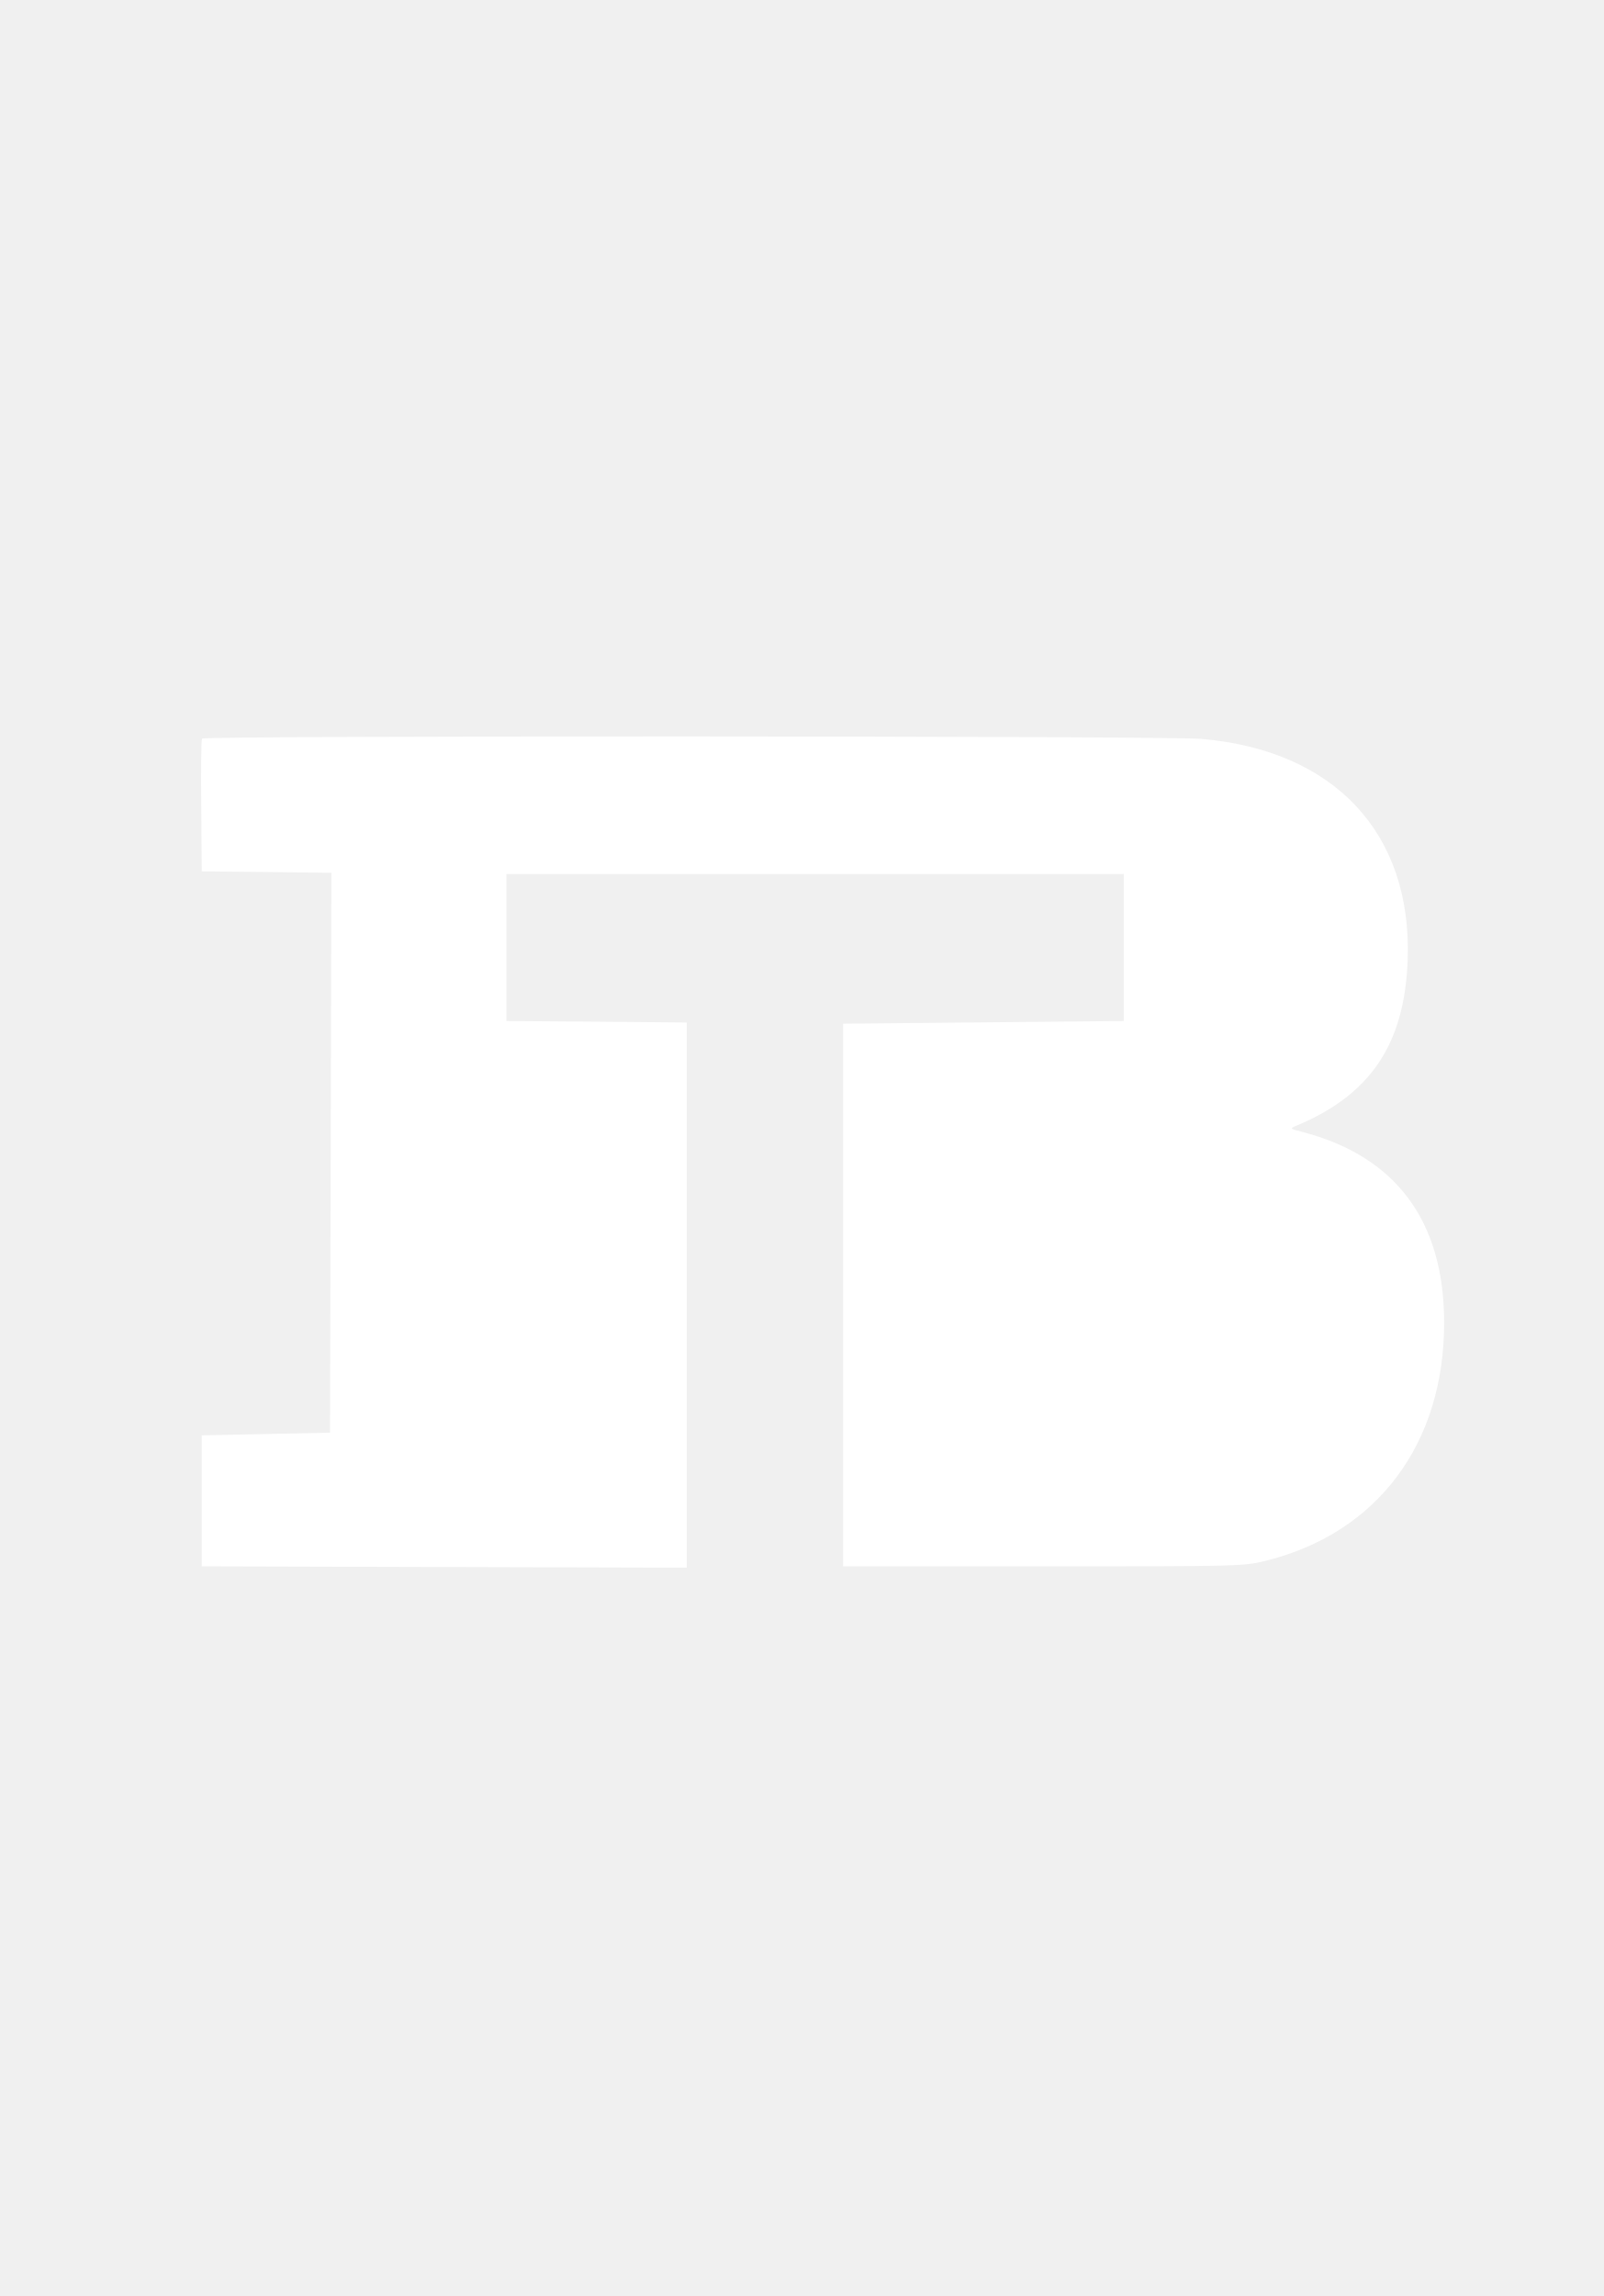
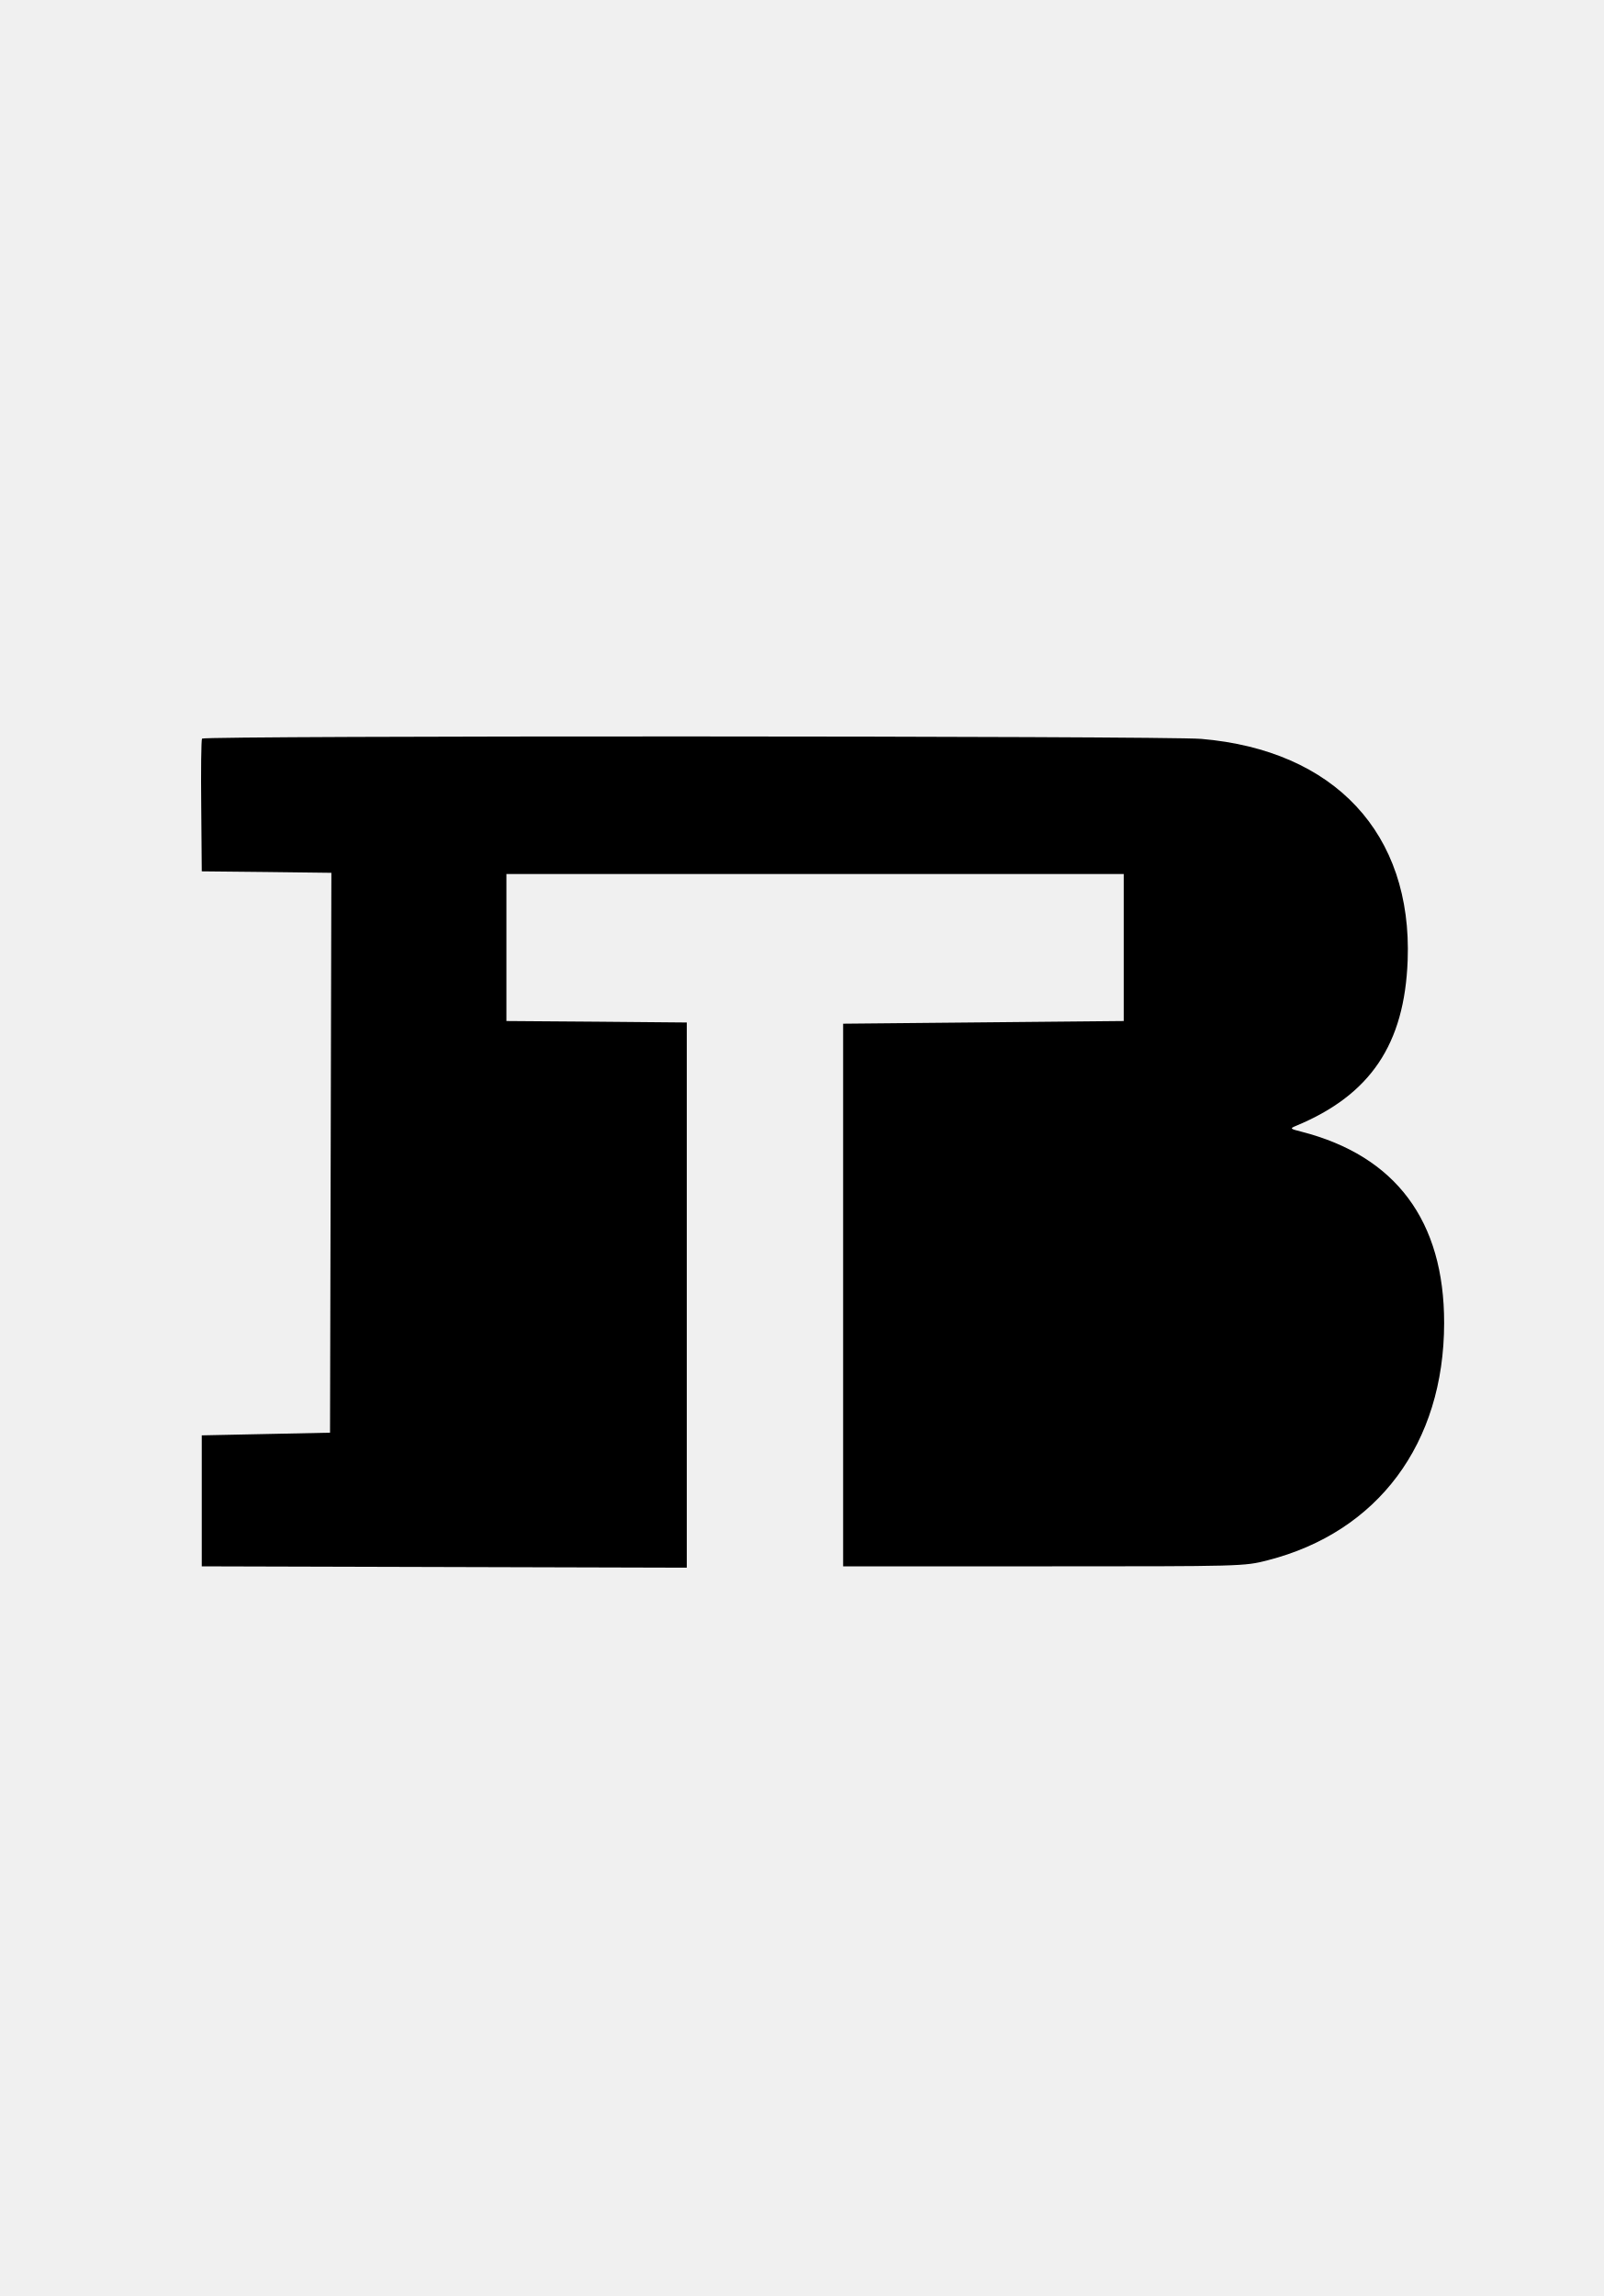
<svg xmlns="http://www.w3.org/2000/svg" version="1.0" width="767pt" height="1098pt" viewBox="0 0 600 490" preserveAspectRatio="xMidYMid meet">
-   <g transform="translate(0,490) scale(0.05,-0.05)" fill="#ffffff" stroke="none">
+   <g transform="translate(0,490) scale(0.05,-0.05)" fill="currentColor" stroke="none">
    <path d="M1512 7963 c-6 -10 -9 -237 -6 -505 l4 -488 485 -5 485 -6 -5 -2094 -5 -2095 -480 -10 -480 -10 0 -490 0 -490 1815 -5 1815 -5 0 2040 0 2039 -675 6 -675 5 0 550 0 550 2310 0 2310 0 0 -550 0 -550 -1050 -10 -1050 -10 0 -2030 0 -2030 1500 0 c1489 0 1501 0 1676 45 827 211 1321 875 1322 1775 1 764 -362 1251 -1068 1432 -87 22 -88 24 -40 44 556 231 812 610 835 1239 35 948 -546 1571 -1545 1656 -279 23 -7464 25 -7478 2z" />
  </g>
</svg>
